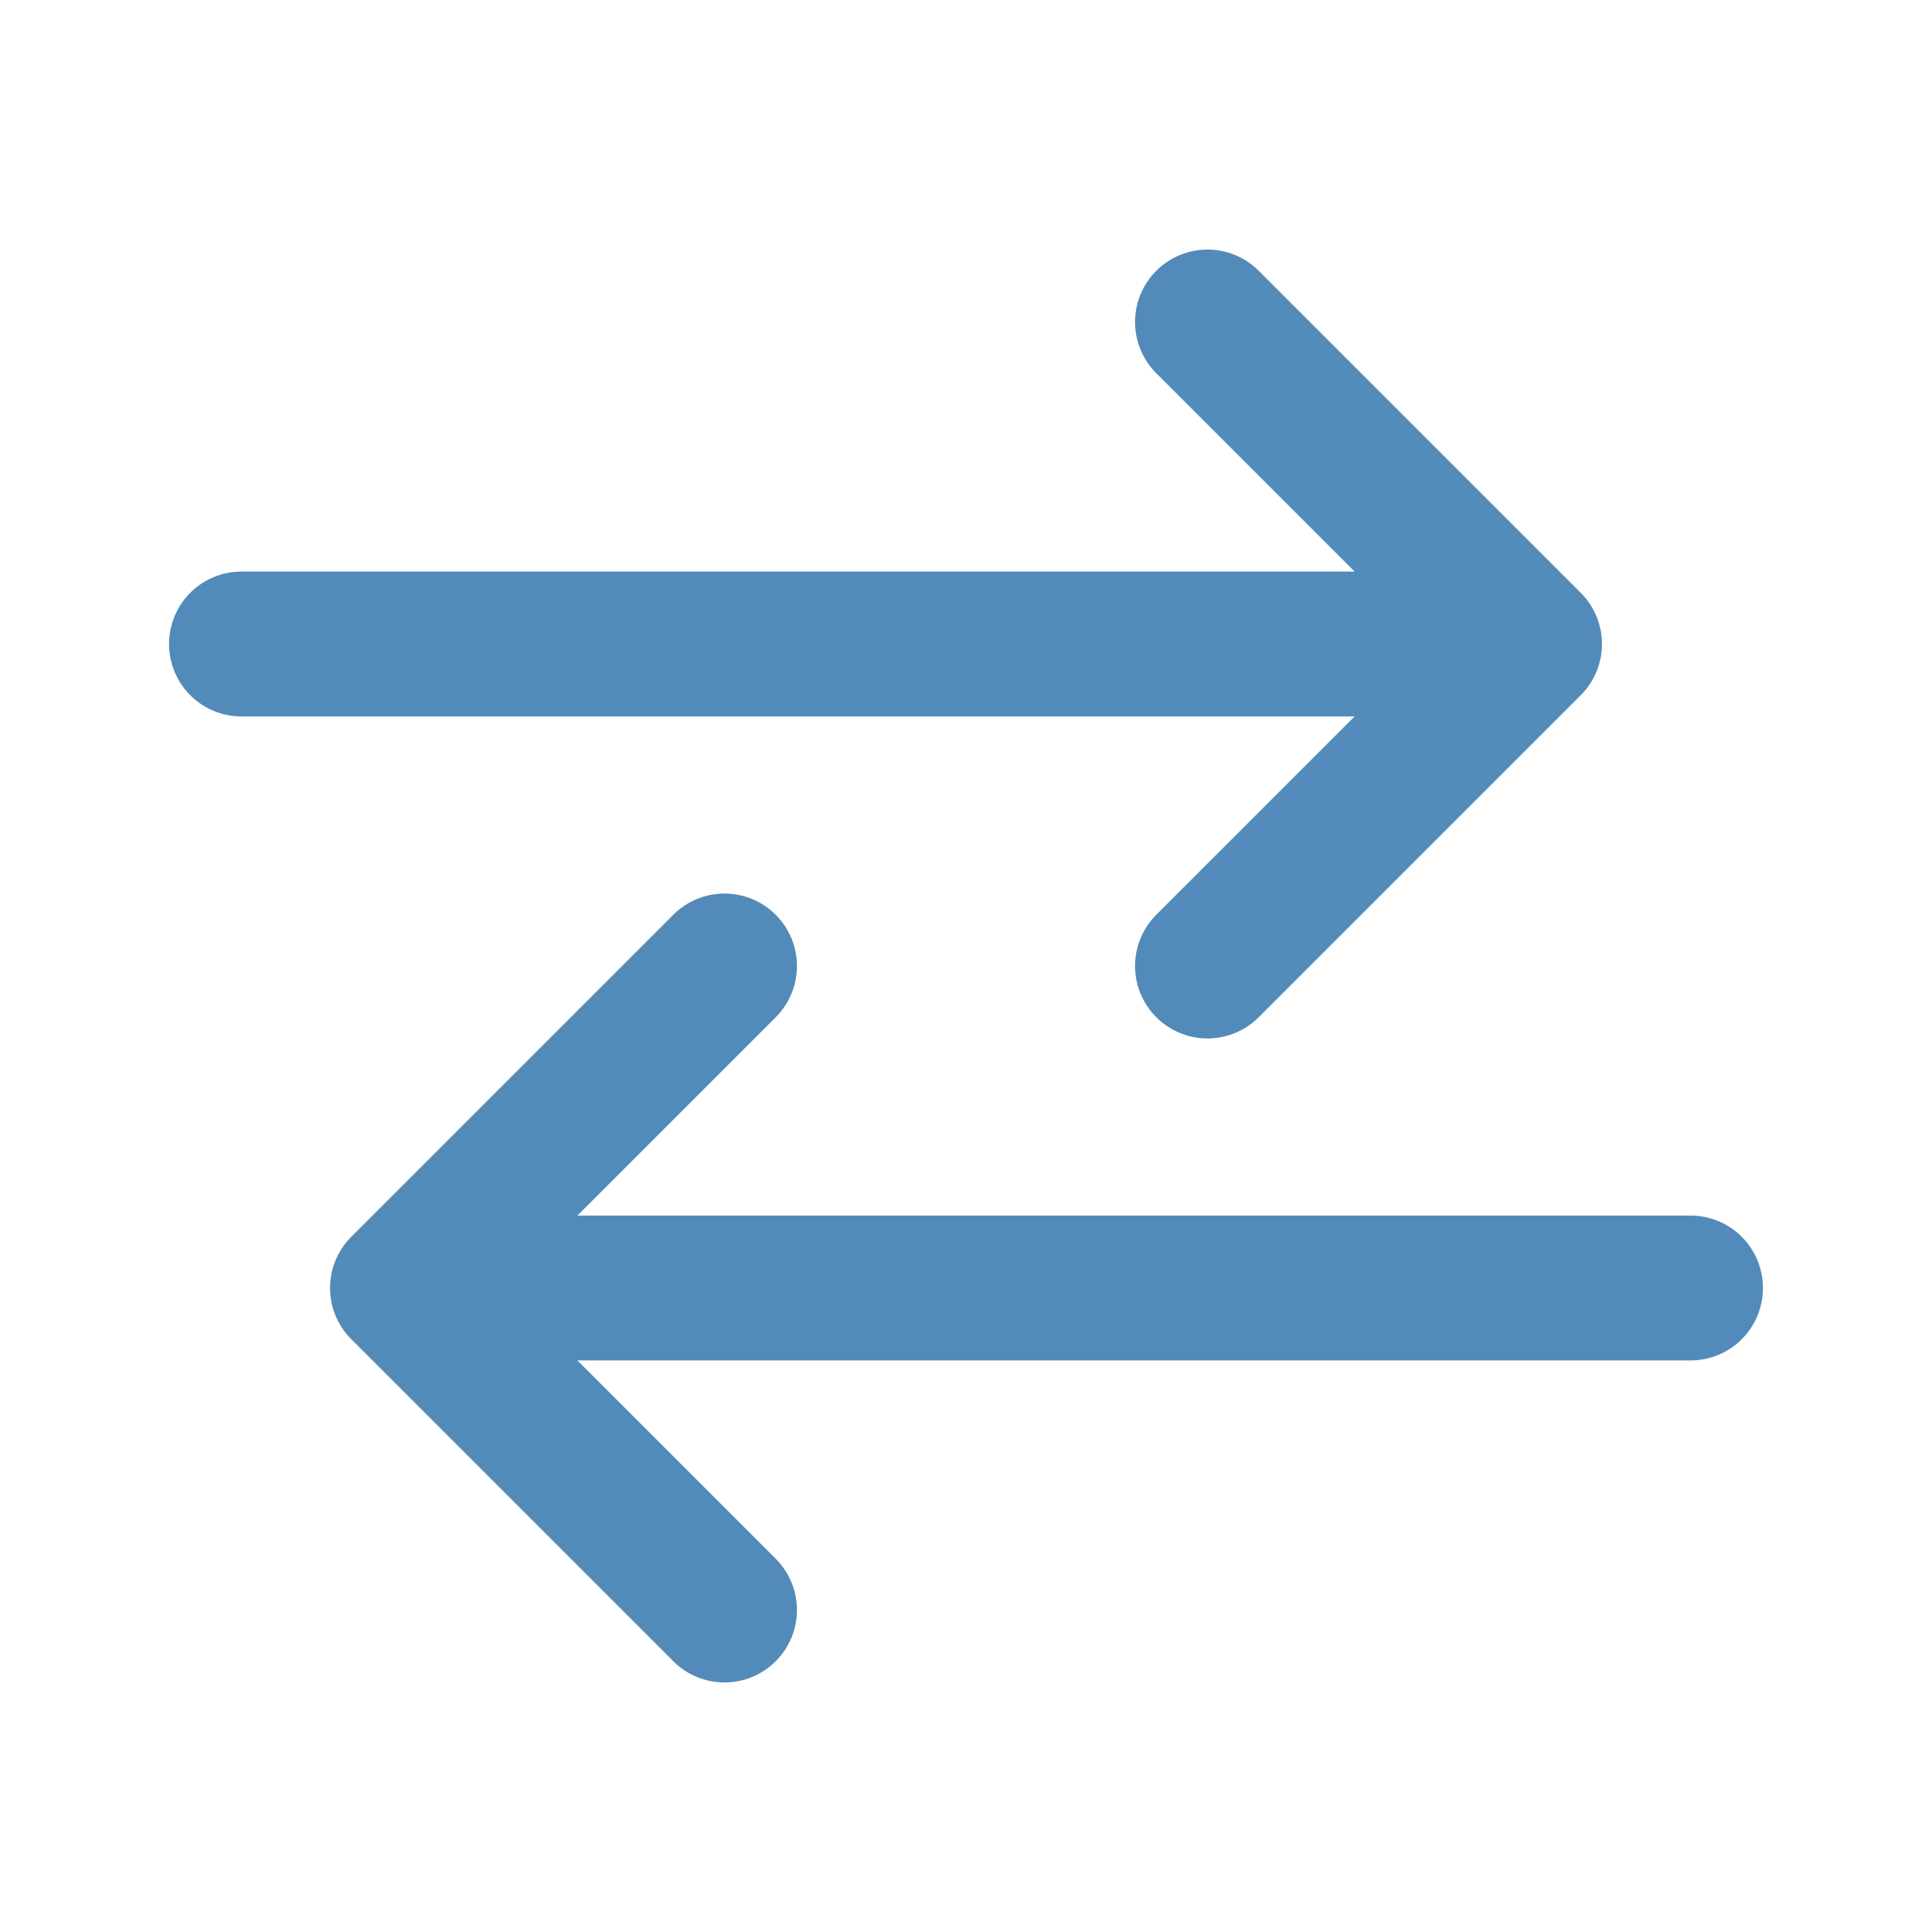
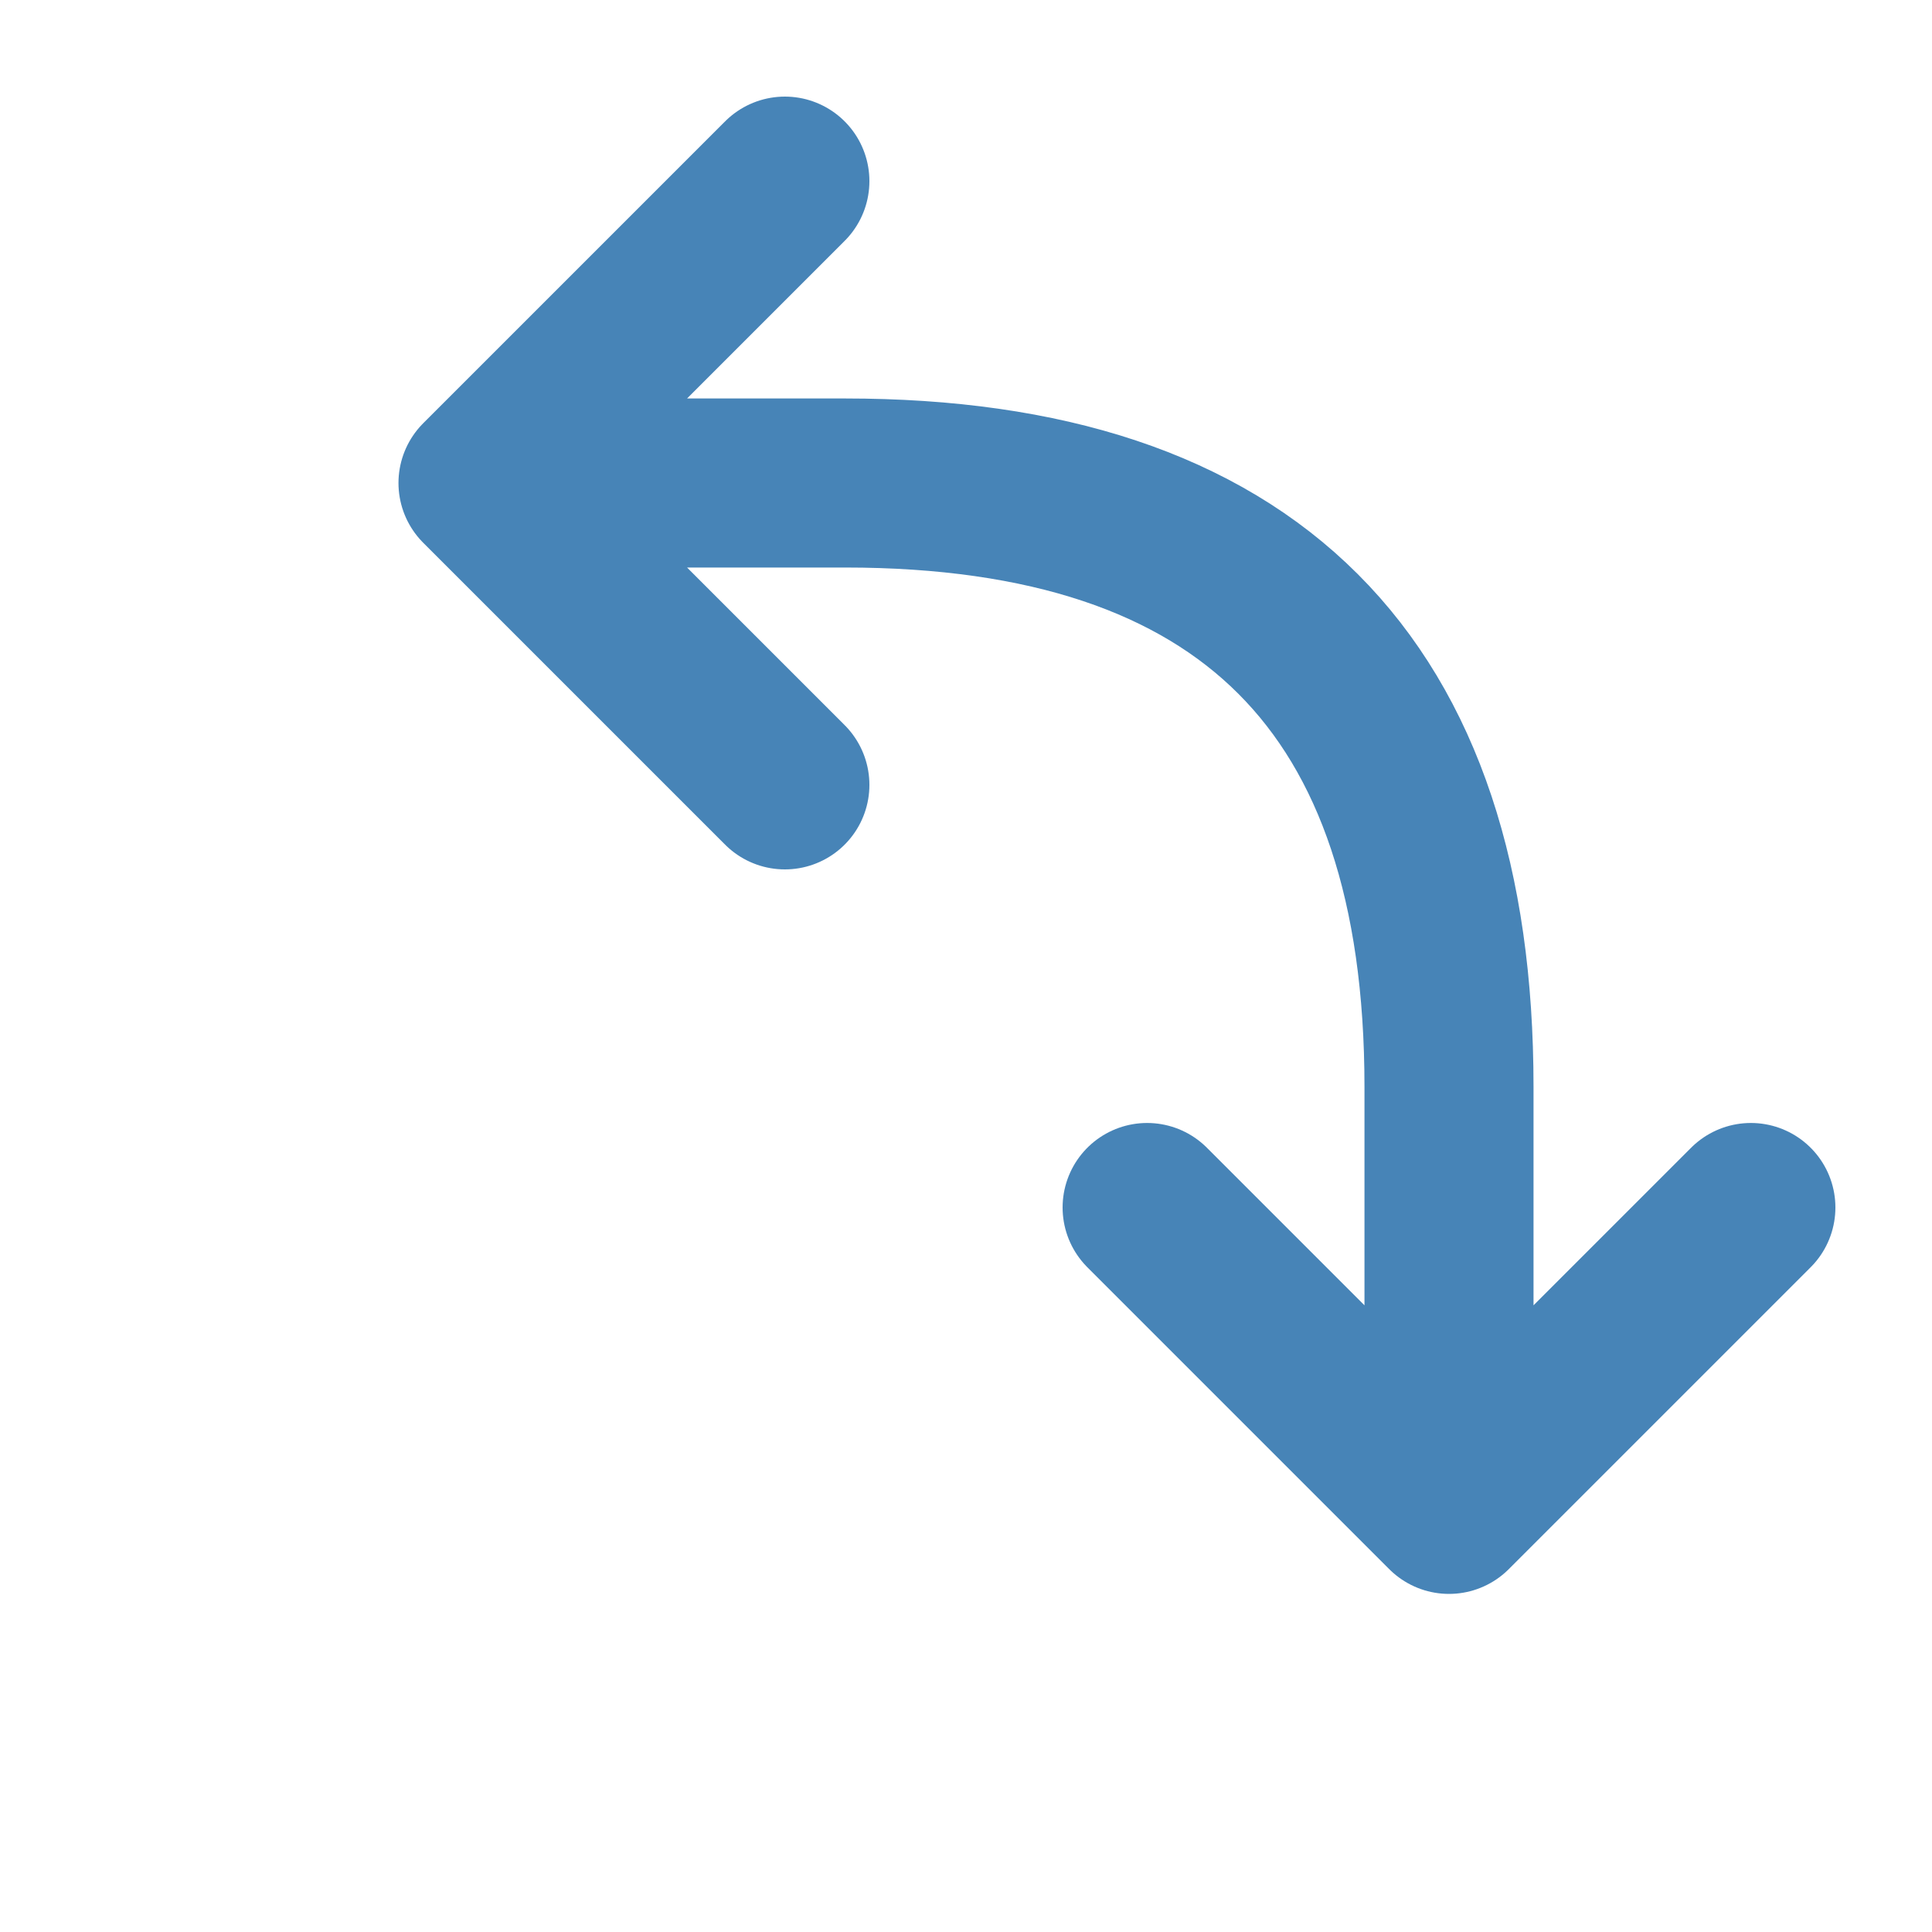
- <svg xmlns="http://www.w3.org/2000/svg" width="64" height="64" viewBox="0 0 24.0 24">
-   <defs>
-     <linearGradient id="gray">
-       <stop stop-color="#f6f7f5" />
-       <stop offset="1" stop-color="#596772" />
-     </linearGradient>
-     <linearGradient id="reflected">
-       <stop stop-color="#596772" />
-       <stop offset=".5" stop-color="#f6f7f5" />
-       <stop offset="1" stop-color="#596772" />
-     </linearGradient>
-     <linearGradient id="color" x2="1" y2="1">
-       <stop stop-color="#528bb9" />
-       <stop offset="1" stop-color="#9868b2" />
-     </linearGradient>
-     <radialGradient id="radial">
-       <stop stop-color="#f6f7f5" />
-       <stop offset=".4" stop-color="#d5d9d9" />
-       <stop offset="1" stop-color="#46525c" />
-     </radialGradient>
-   </defs>
-   <path d="M3 8h16l-4-4m4 4-4 4M21 16H5l4-4m-4 4 4 4" fill="none" stroke="#528bb9" stroke-width="1.8" stroke-linejoin="round" stroke-linecap="round" />
+ <svg xmlns="http://www.w3.org/2000/svg" width="64" height="64" viewBox="0 0 32 32">
+   <path d="M9 8h5q10 0 10 10v7M13 3L8 8l5 5M19 20l5 5 5-5" fill="none" stroke="#4784b7" stroke-width="2.8" stroke-linecap="round" stroke-linejoin="round" />
</svg>
